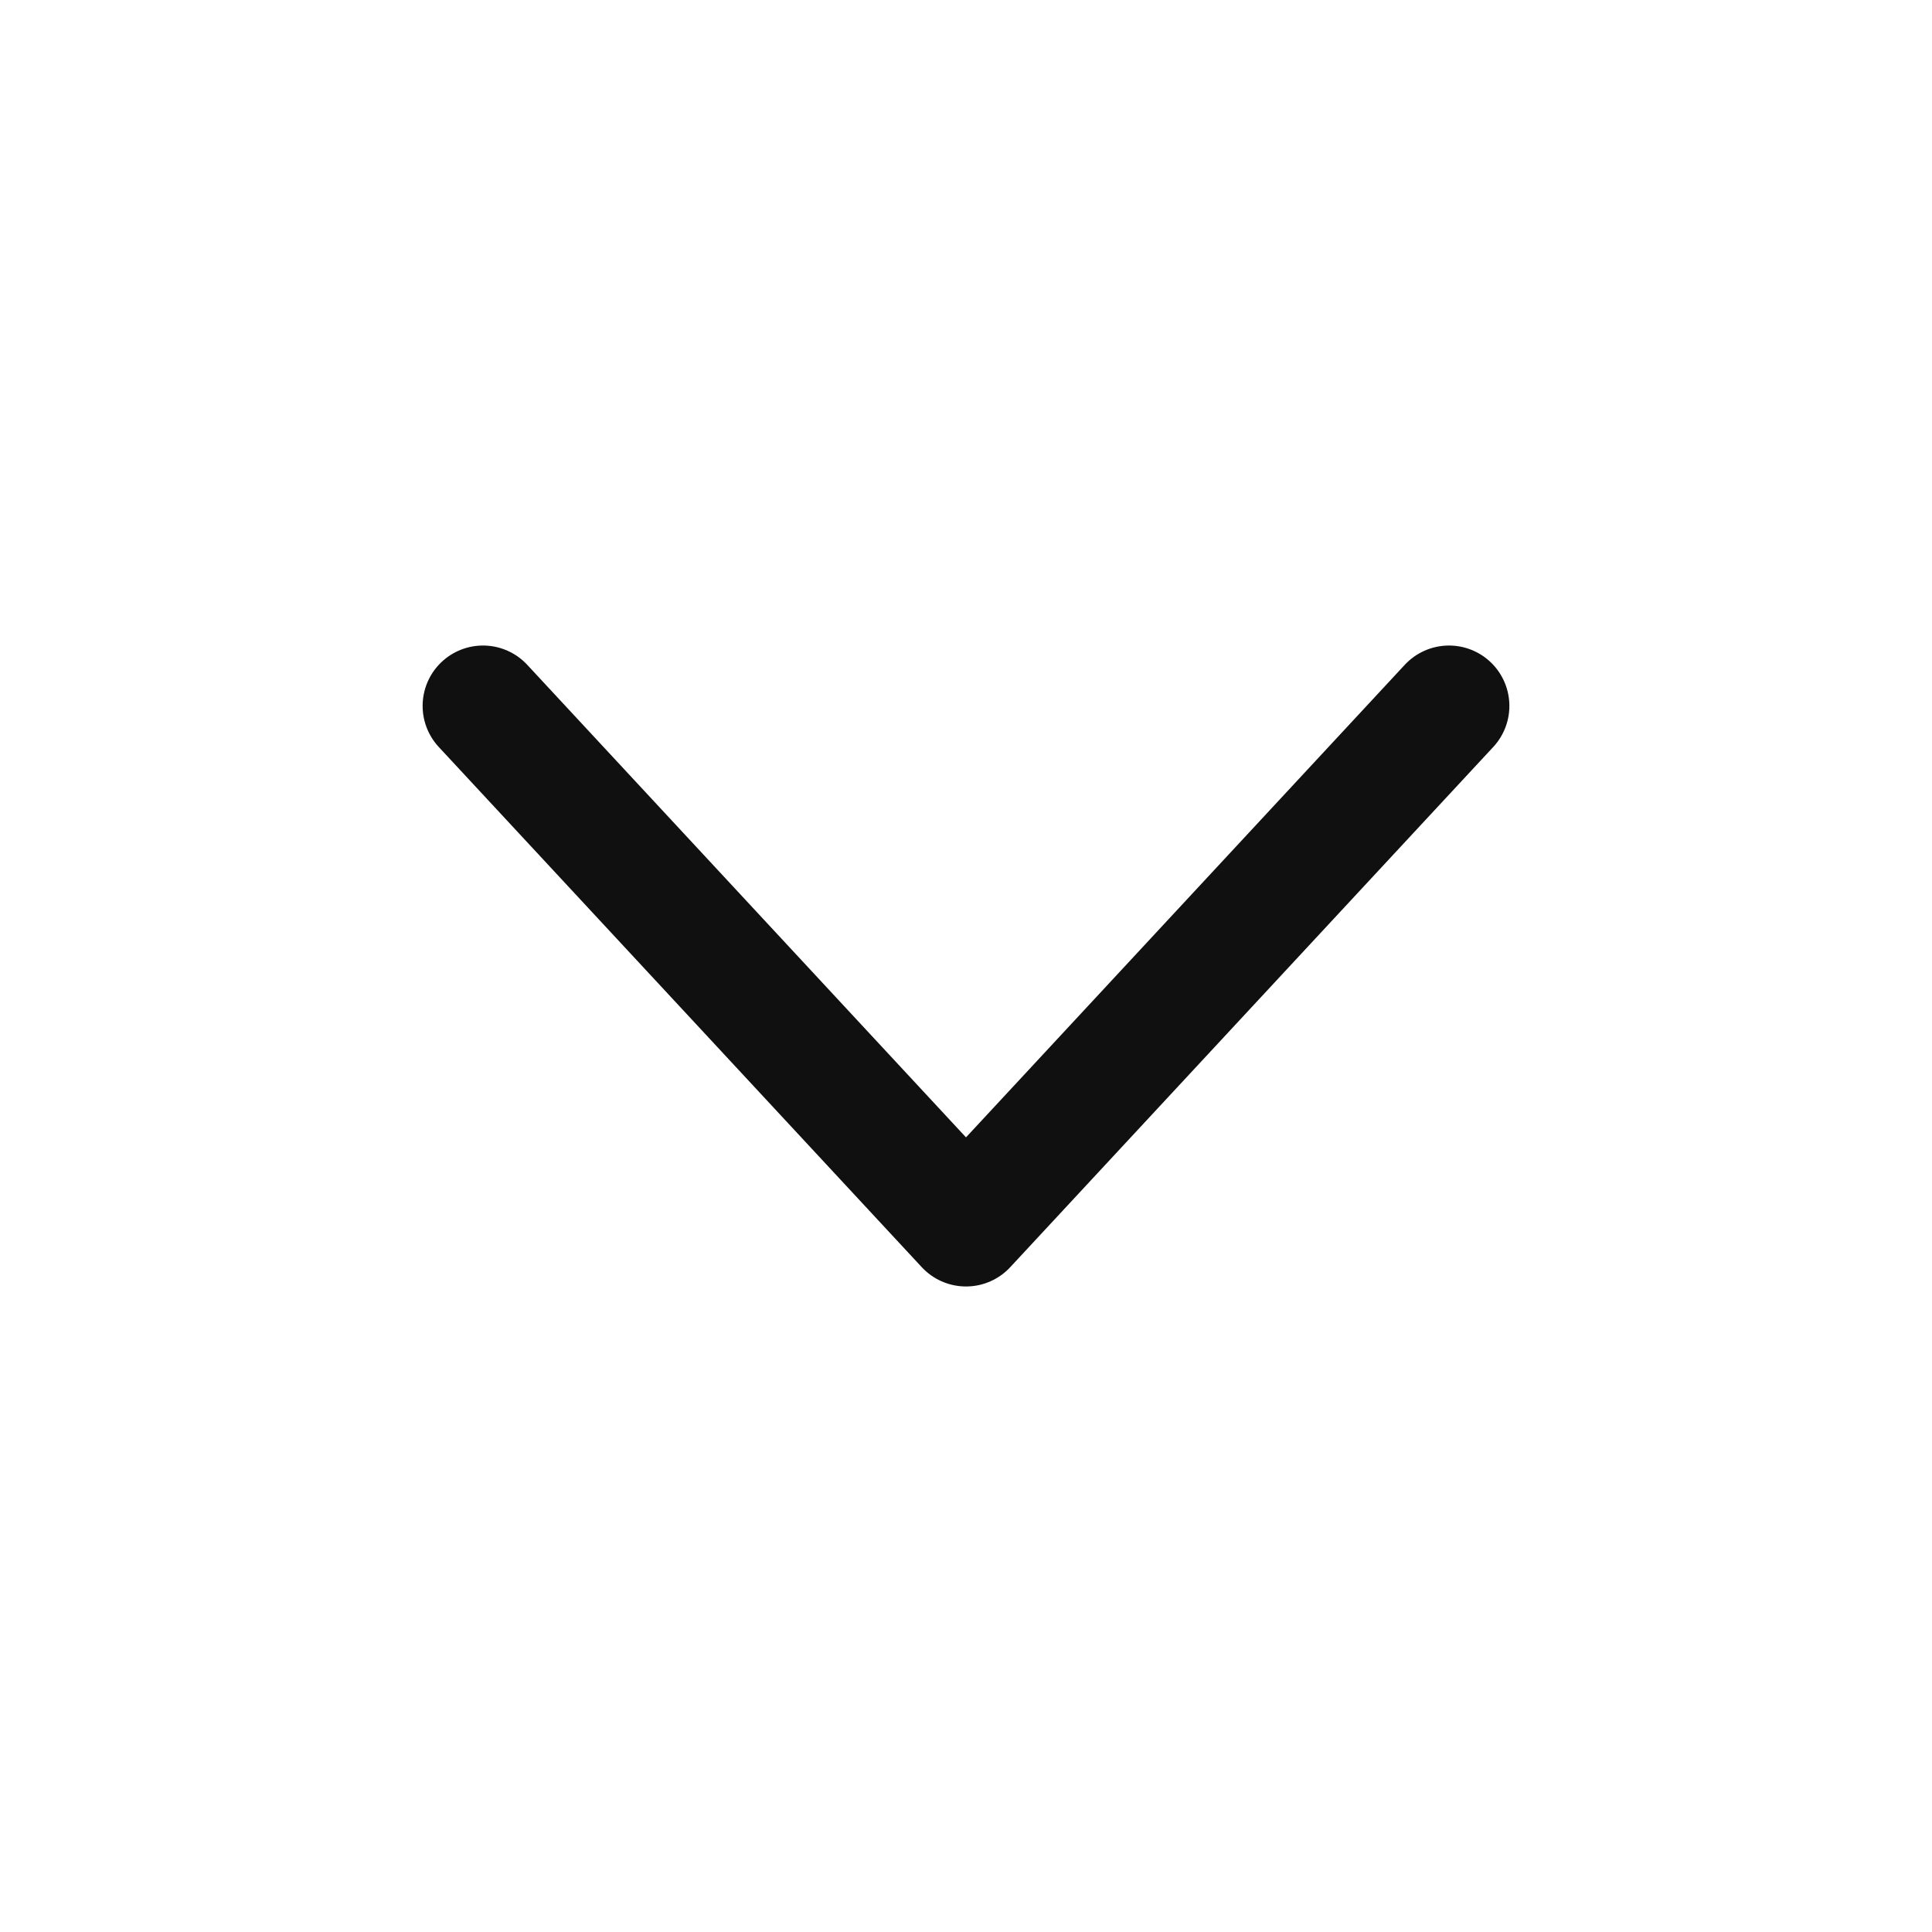
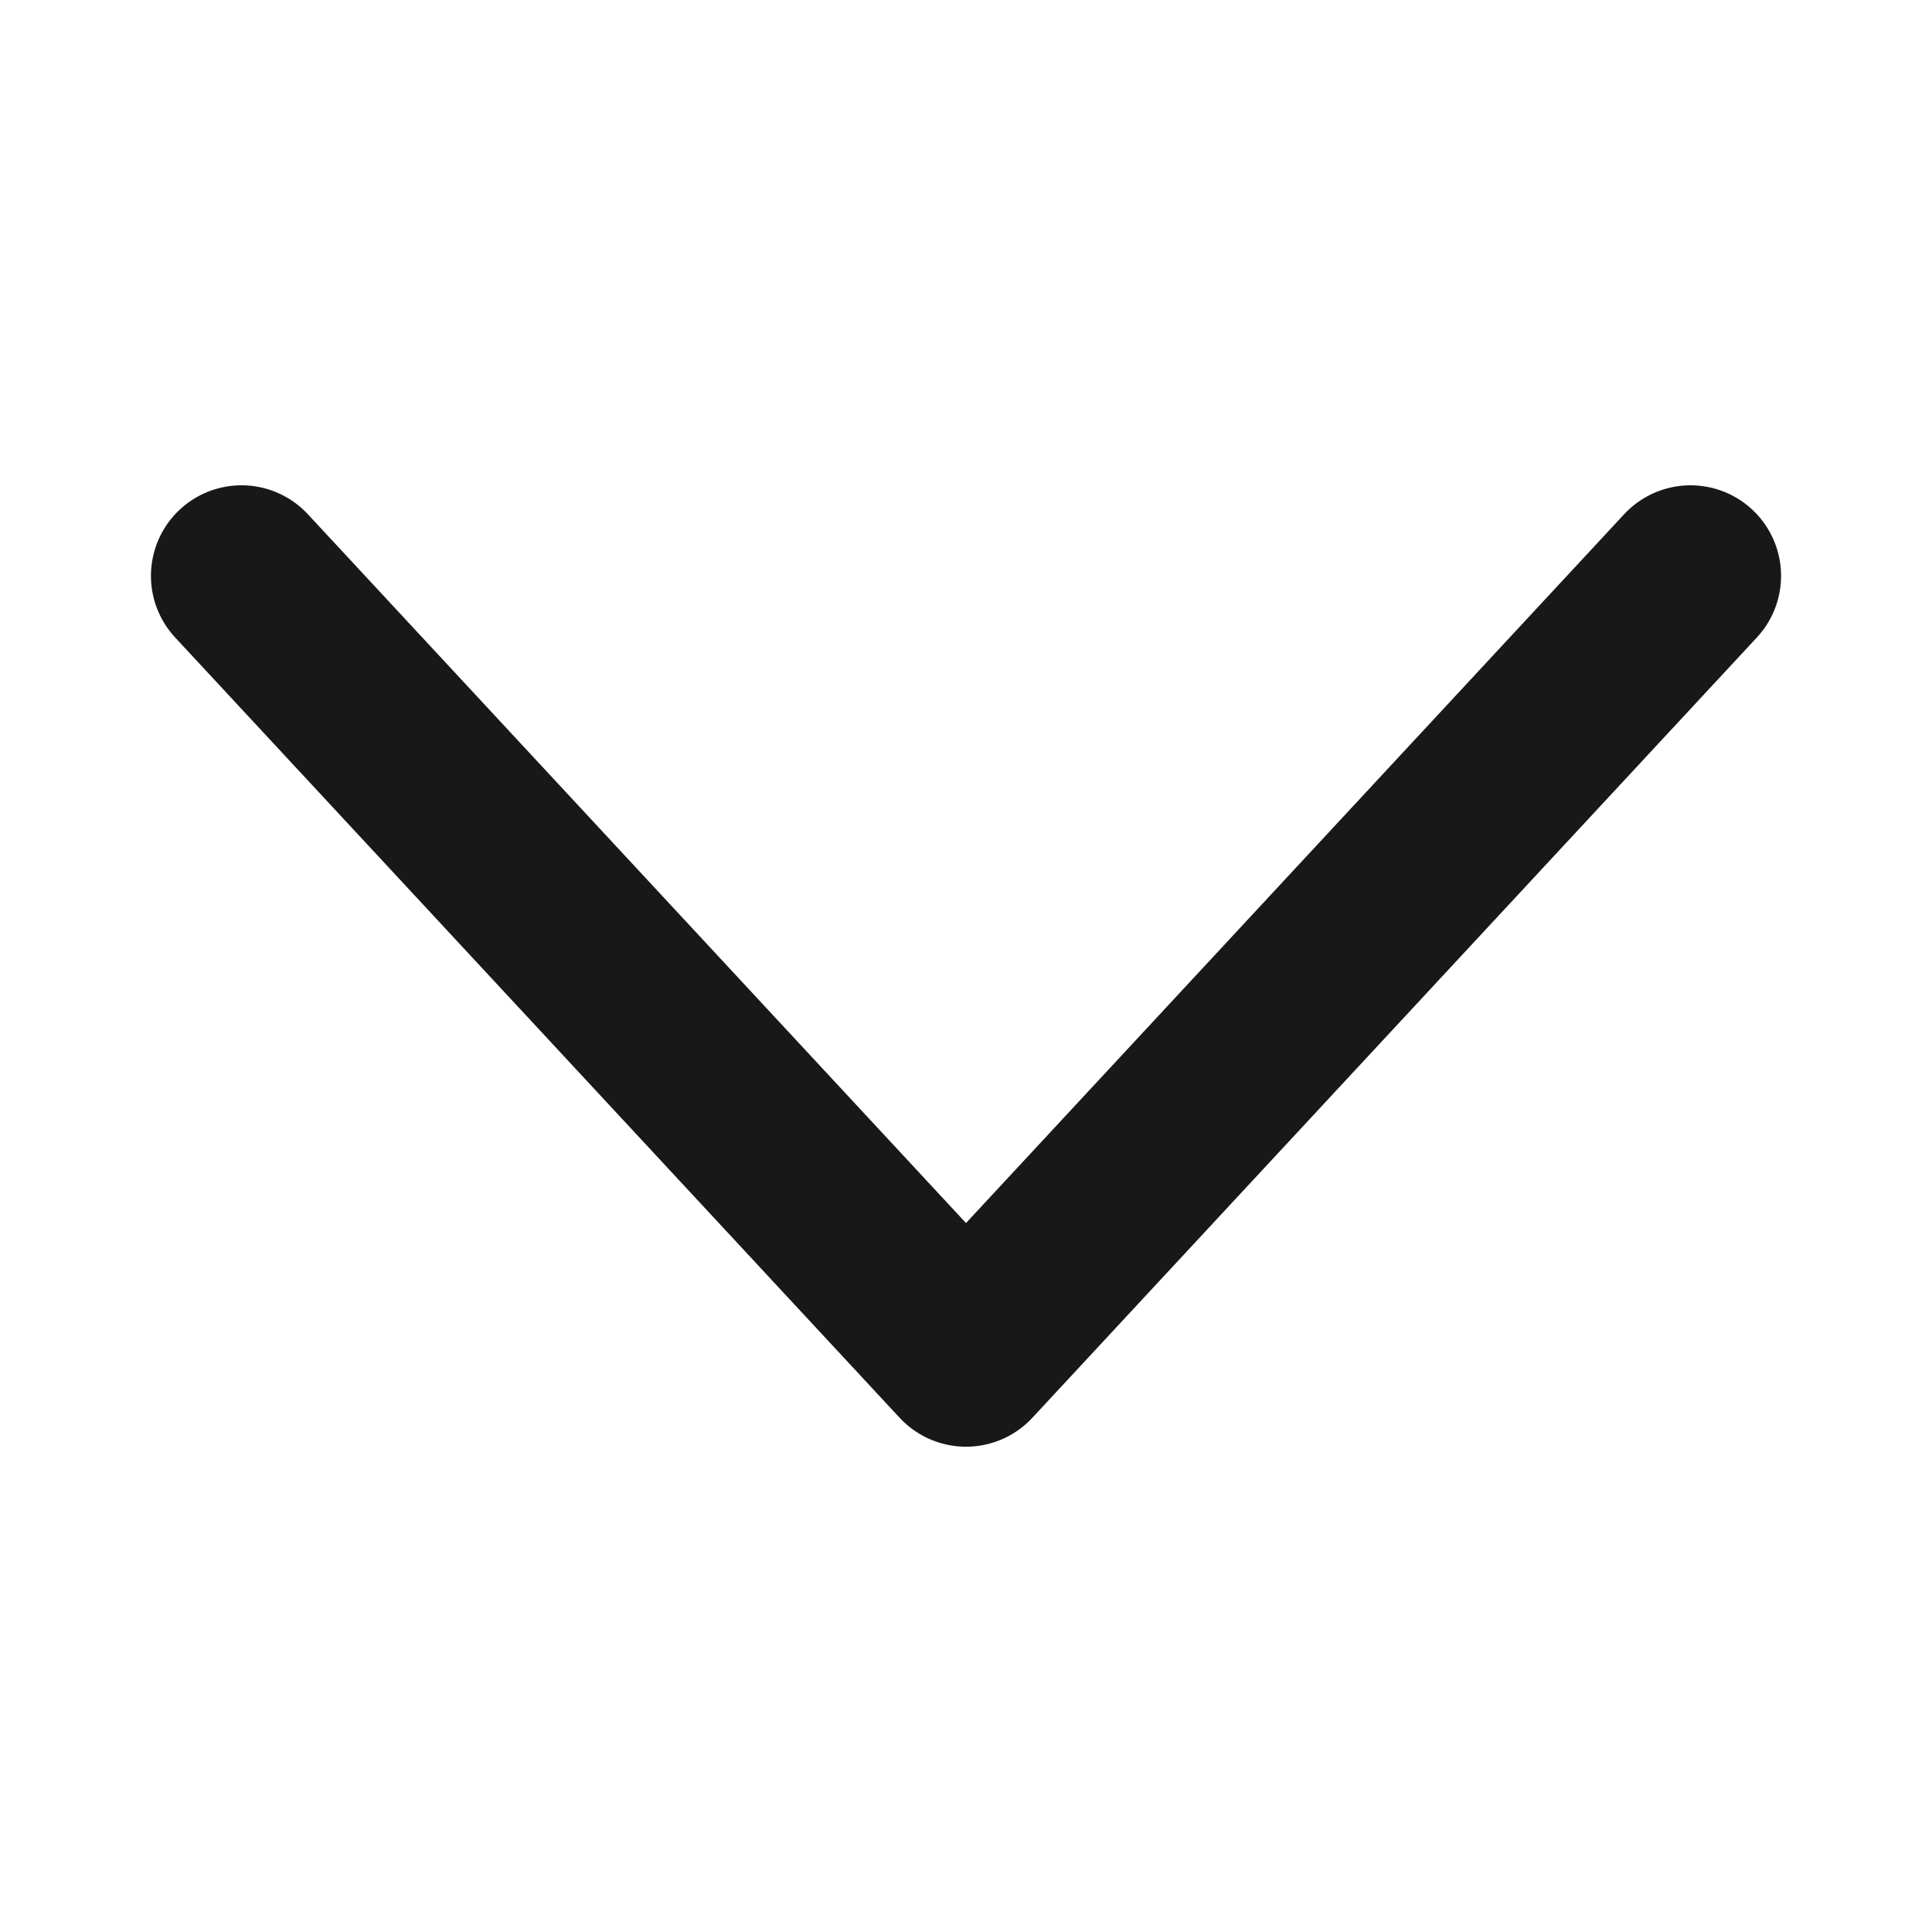
- <svg xmlns="http://www.w3.org/2000/svg" width="24" height="24" viewBox="0 0 24 24" fill="none">
-   <path d="M6 8.769L12 15.231L18 8.769" stroke="#101010" stroke-width="1.5" stroke-linecap="round" stroke-linejoin="round" />
+ <svg xmlns="http://www.w3.org/2000/svg" width="16" height="16" viewBox="0 0 16 16" fill="none">
+   <path d="M2 4.769L8 11.231L14 4.769" stroke="#181818" stroke-width="1.5" stroke-linecap="round" stroke-linejoin="round" />
</svg>
